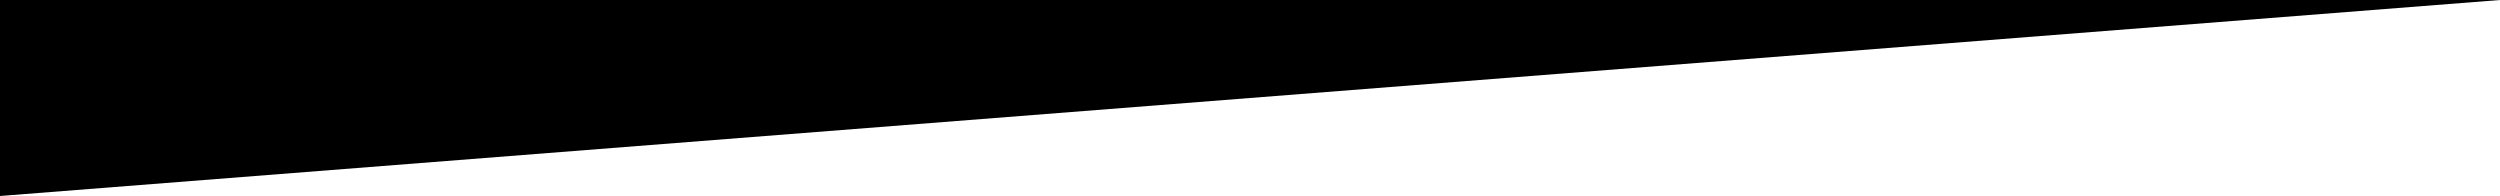
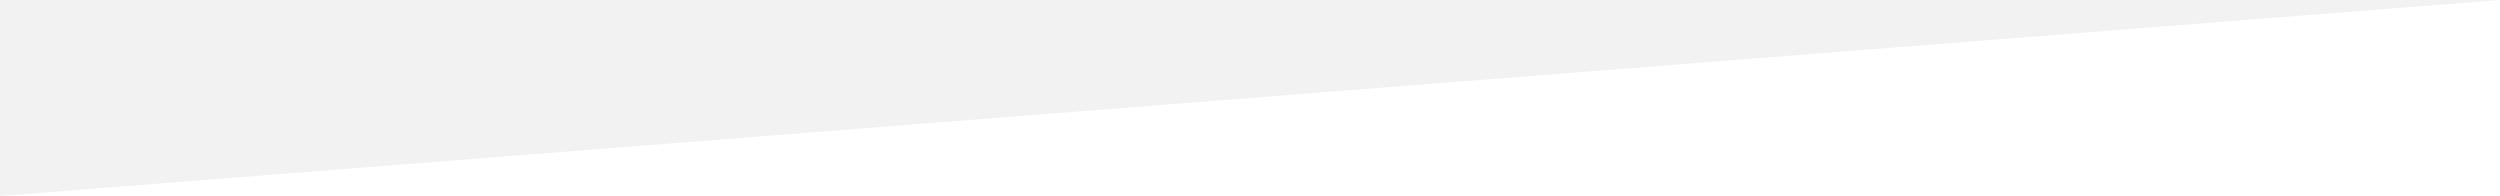
<svg xmlns="http://www.w3.org/2000/svg" version="1.0" id="Layer_1" x="0px" y="0px" width="1200px" height="94.074px" viewBox="0 0 1200 94.074" enable-background="new 0 0 1200 94.074" xml:space="preserve">
-   <polygon fill="#000000" points="1200,0 0,0 0,94.074 " />
+   <polygon fill="#F2F2F2" points="1200,0 0,0 0,94.074 " />
</svg>
